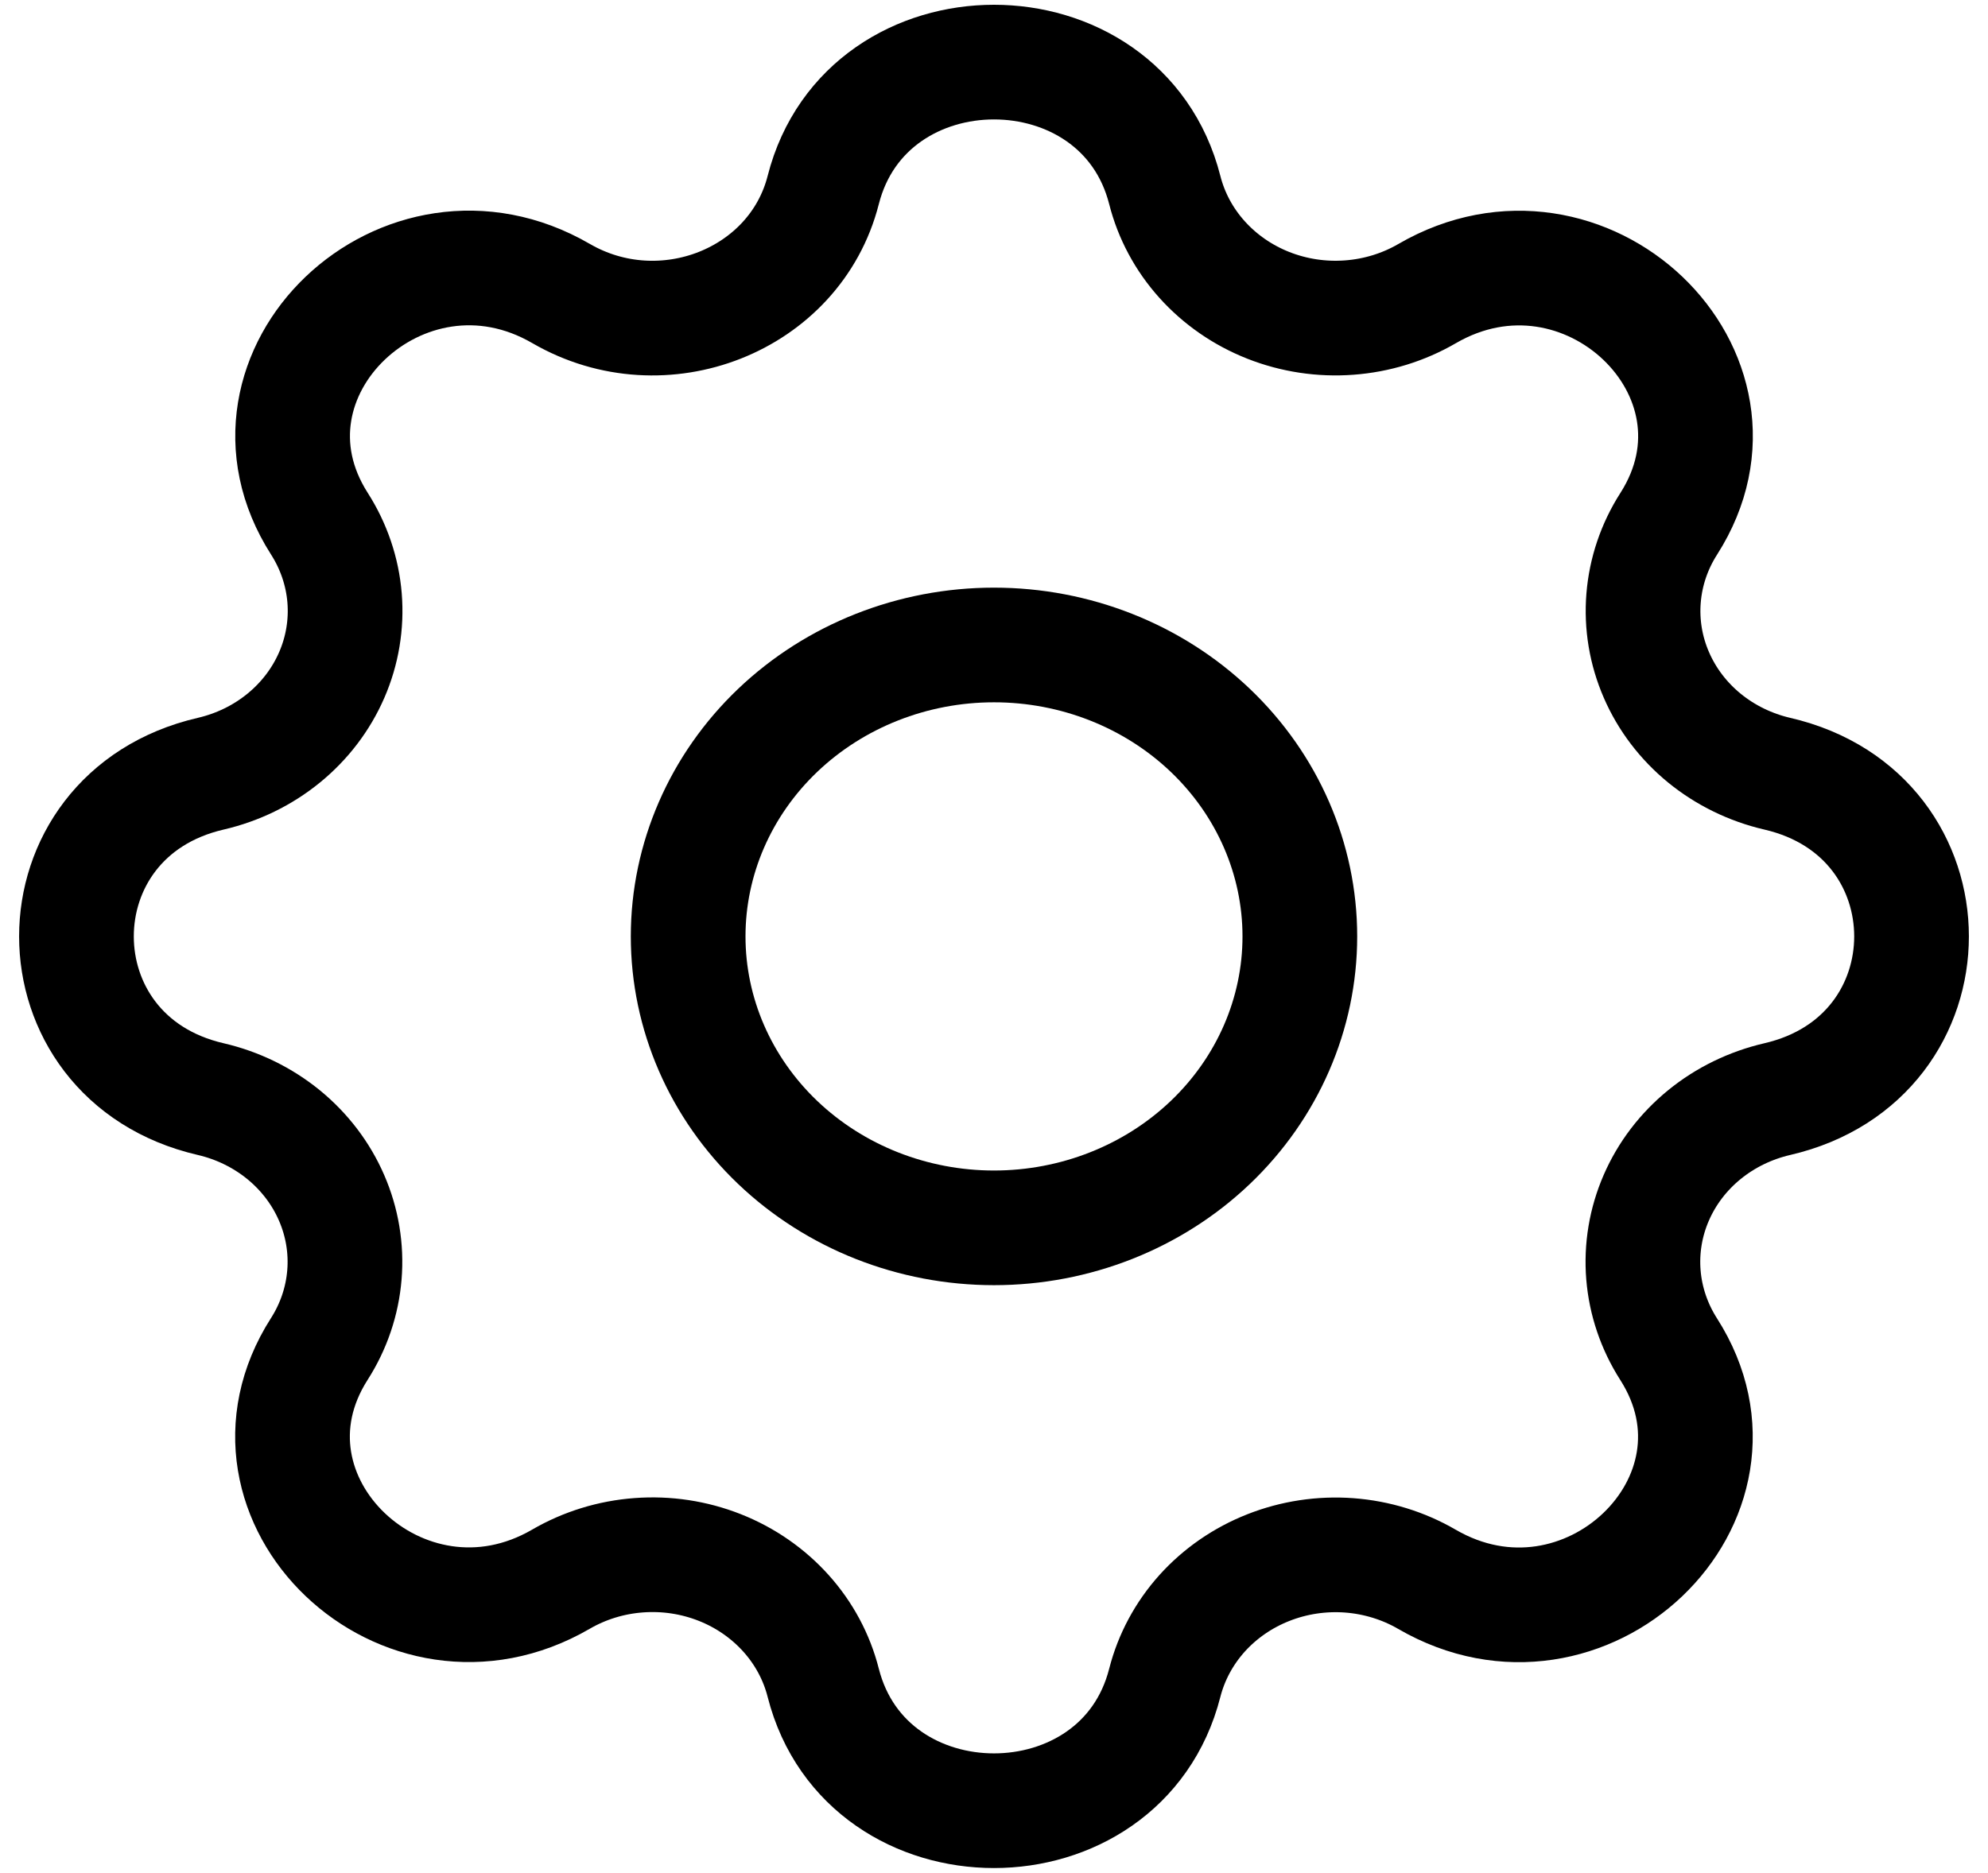
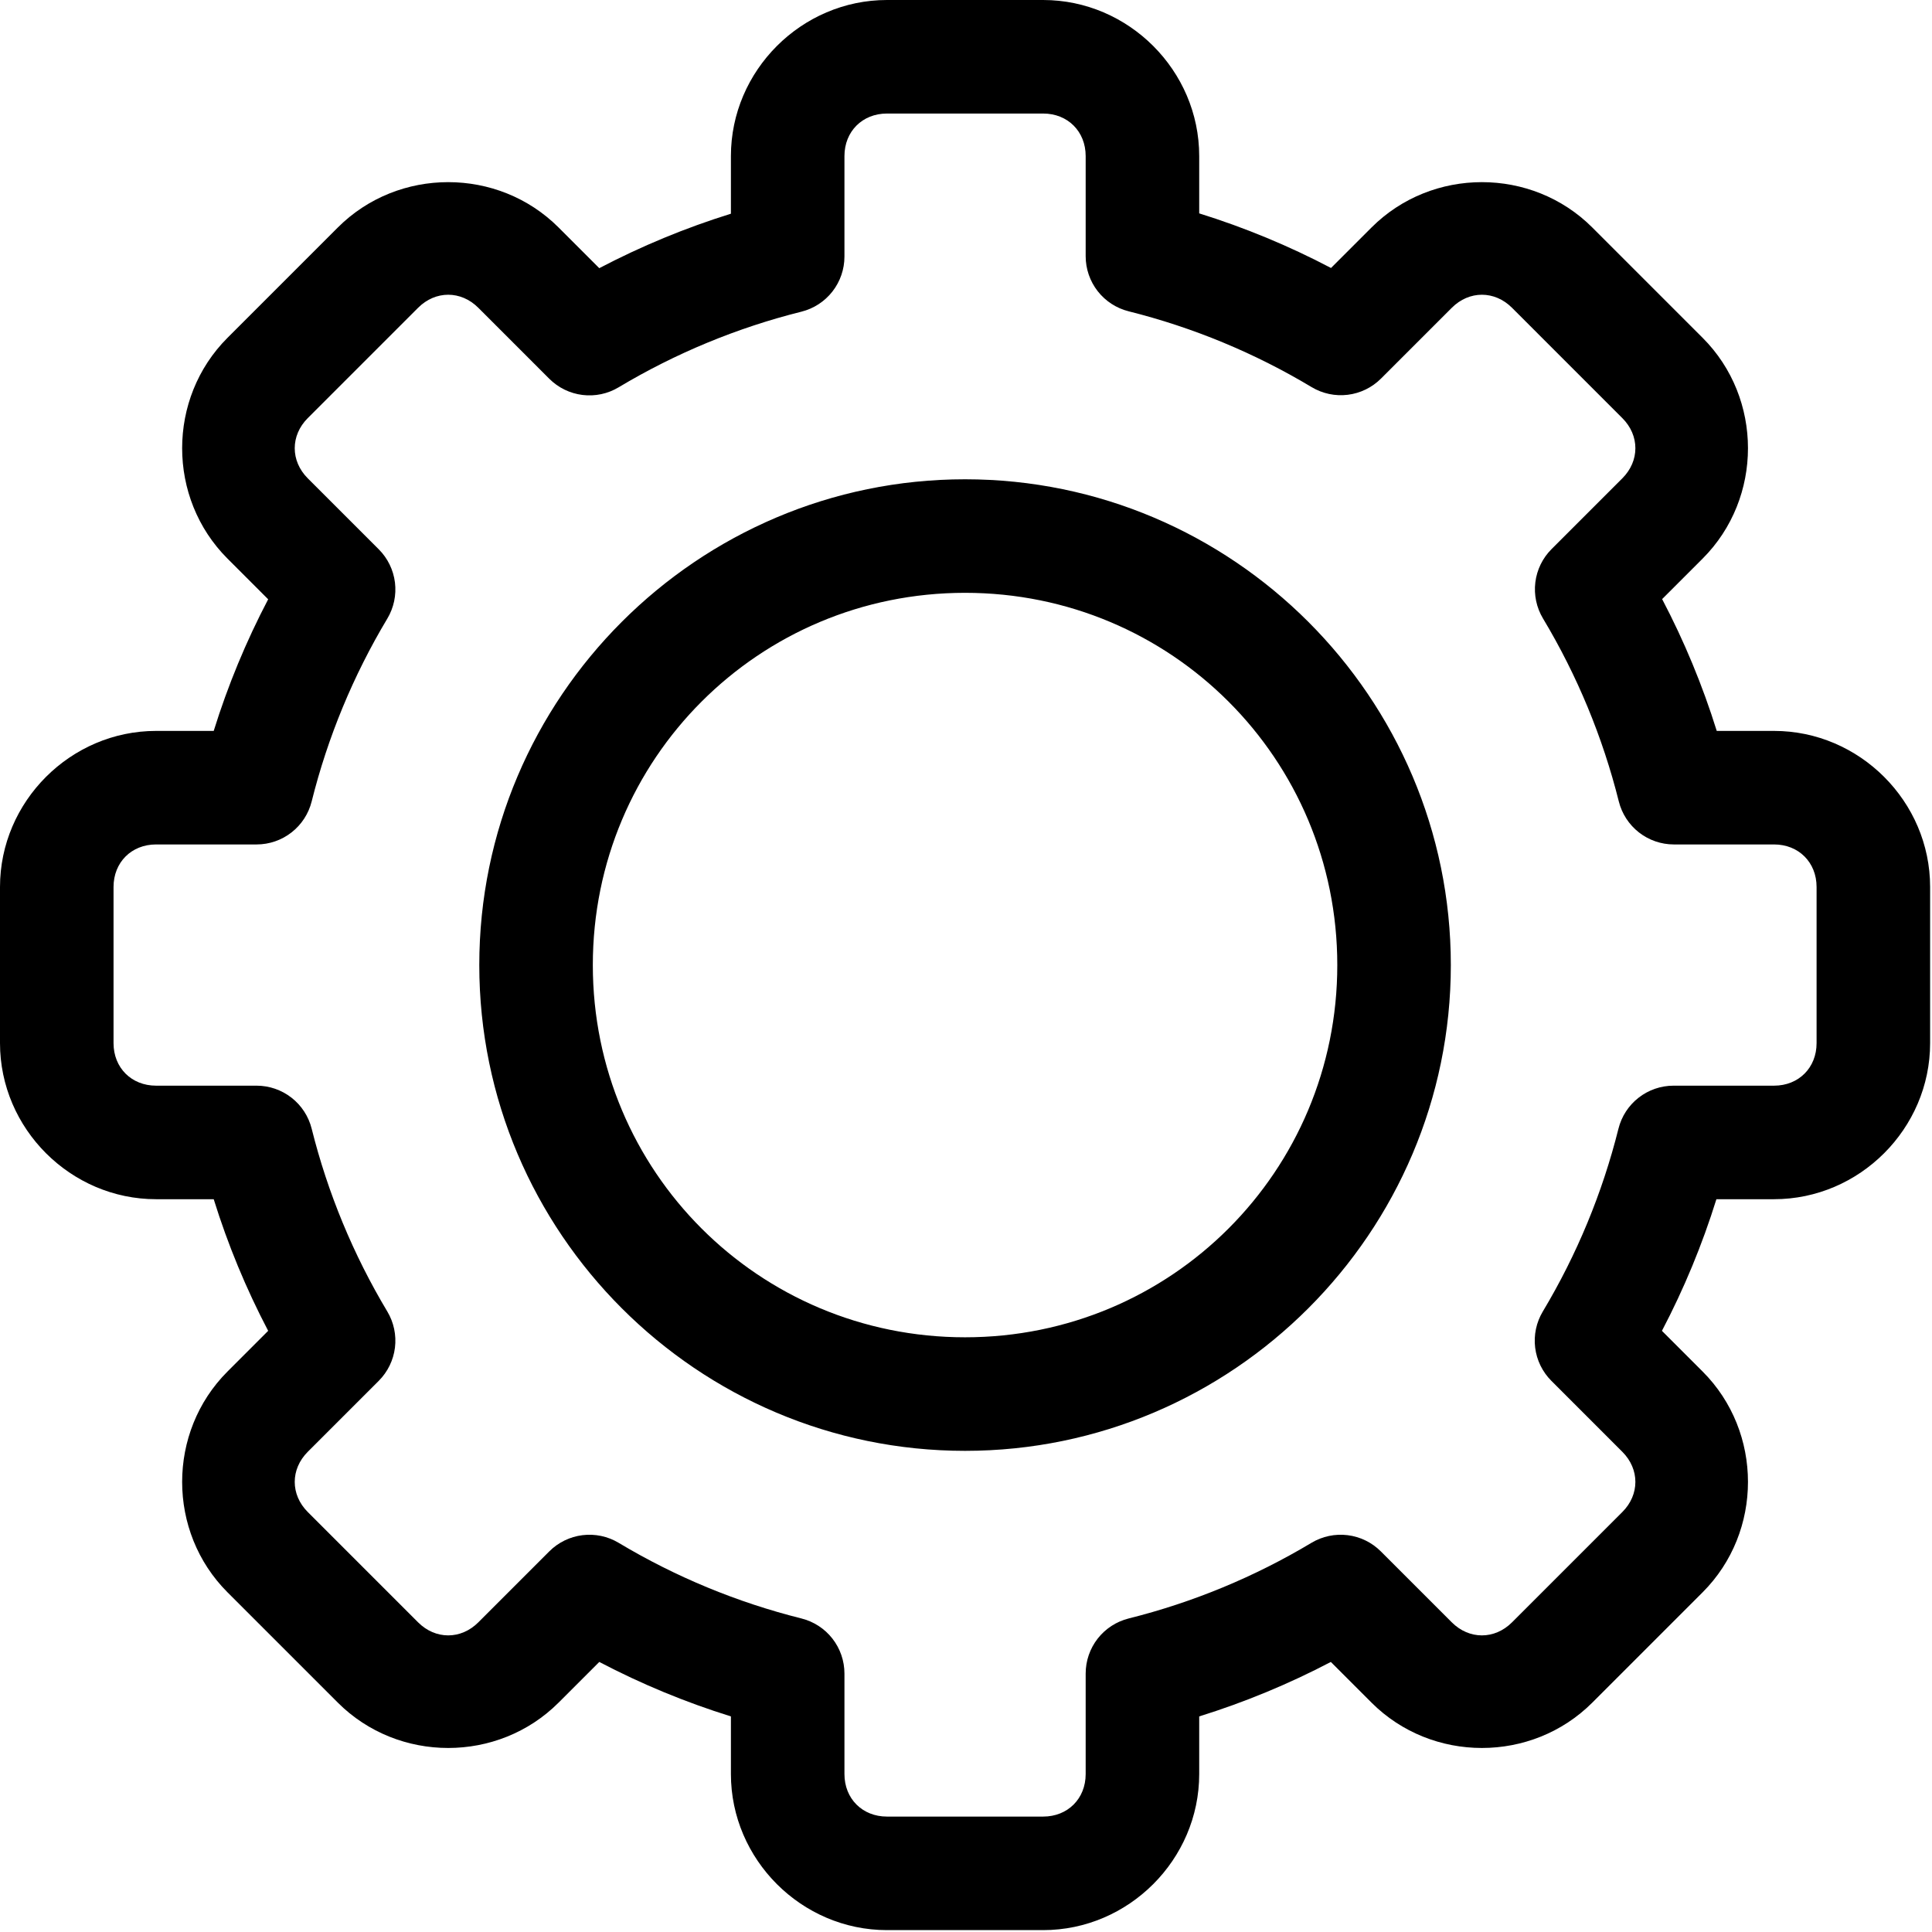
- <svg xmlns="http://www.w3.org/2000/svg" width="52" height="49" viewBox="0 0 52 49" fill="none">
-   <path d="M21.533 4.972C22.669 0.509 29.331 0.509 30.467 4.972C30.637 5.643 30.971 6.266 31.442 6.79C31.913 7.314 32.506 7.725 33.175 7.989C33.844 8.253 34.568 8.363 35.29 8.309C36.012 8.256 36.71 8.041 37.328 7.682C41.443 5.293 46.155 9.781 43.648 13.706C43.272 14.294 43.047 14.959 42.991 15.647C42.935 16.334 43.05 17.024 43.327 17.661C43.603 18.298 44.034 18.864 44.583 19.313C45.133 19.761 45.785 20.08 46.488 20.243C51.171 21.326 51.171 27.674 46.488 28.757C45.785 28.92 45.131 29.238 44.581 29.687C44.031 30.135 43.6 30.701 43.323 31.339C43.046 31.976 42.931 32.667 42.987 33.355C43.043 34.042 43.269 34.708 43.645 35.297C46.152 39.219 41.443 43.71 37.325 41.321C36.708 40.962 36.01 40.748 35.289 40.694C34.567 40.641 33.843 40.751 33.175 41.015C32.507 41.278 31.913 41.689 31.442 42.212C30.972 42.736 30.638 43.358 30.467 44.028C29.331 48.491 22.669 48.491 21.533 44.028C21.363 43.357 21.029 42.734 20.558 42.21C20.087 41.686 19.494 41.275 18.825 41.011C18.156 40.747 17.432 40.637 16.71 40.691C15.988 40.744 15.29 40.959 14.672 41.318C10.557 43.707 5.845 39.219 8.352 35.294C8.728 34.706 8.953 34.041 9.009 33.353C9.065 32.666 8.95 31.976 8.673 31.339C8.397 30.702 7.966 30.136 7.417 29.687C6.867 29.239 6.215 28.92 5.512 28.757C0.829 27.674 0.829 21.326 5.512 20.243C6.215 20.08 6.869 19.762 7.419 19.313C7.969 18.865 8.4 18.299 8.677 17.661C8.954 17.024 9.069 16.333 9.013 15.645C8.957 14.958 8.731 14.292 8.355 13.703C5.848 9.781 10.557 5.29 14.675 7.679C17.341 9.225 20.797 7.857 21.533 4.972Z" stroke="black" stroke-width="3" stroke-linecap="round" stroke-linejoin="round" />
-   <path d="M18 24.5C18 26.522 18.843 28.462 20.343 29.892C21.843 31.322 23.878 32.125 26 32.125C28.122 32.125 30.157 31.322 31.657 29.892C33.157 28.462 34 26.522 34 24.5C34 22.478 33.157 20.538 31.657 19.108C30.157 17.678 28.122 16.875 26 16.875C23.878 16.875 21.843 17.678 20.343 19.108C18.843 20.538 18 22.478 18 24.5Z" stroke="black" stroke-width="3" stroke-linecap="round" stroke-linejoin="round" />
+ <svg xmlns="http://www.w3.org/2000/svg" width="154" height="154" viewBox="0 0 154 154" fill="none">
+   <path fill-rule="evenodd" clip-rule="evenodd" d="M70.701 0C63.888 0 58.261 5.627 58.261 12.44V17.035C54.639 18.162 51.128 19.615 47.768 21.376L44.525 18.133C39.706 13.314 31.747 13.314 26.928 18.133L18.133 26.928C13.314 31.747 13.314 39.707 18.133 44.526L21.376 47.769C19.614 51.128 18.162 54.639 17.035 58.261H12.44C5.627 58.261 0 63.888 0 70.701V83.149C0 89.962 5.627 95.589 12.44 95.589H17.035C18.162 99.211 19.614 102.722 21.376 106.081L18.133 109.325C13.314 114.144 13.314 122.103 18.133 126.922L26.928 135.717C31.747 140.536 39.706 140.536 44.525 135.717L47.768 132.474C51.128 134.235 54.639 135.688 58.261 136.815V141.41C58.261 148.223 63.888 153.85 70.701 153.85H83.149C89.962 153.85 95.589 148.223 95.589 141.41V136.815C99.21 135.688 102.721 134.235 106.081 132.474L109.324 135.717C114.143 140.536 122.103 140.536 126.922 135.717L135.717 126.922C140.536 122.103 140.536 114.144 135.717 109.325L132.473 106.081C134.235 102.722 135.688 99.211 136.815 95.589H141.41C148.223 95.589 153.85 89.962 153.85 83.149V70.701C153.85 63.888 148.223 58.261 141.41 58.261H136.842C135.712 54.633 134.255 51.118 132.489 47.754L135.717 44.526C140.536 39.706 140.536 31.747 135.717 26.928L126.922 18.133C122.103 13.314 114.143 13.314 109.324 18.133L106.096 21.361C102.732 19.595 99.216 18.138 95.589 17.008V12.44C95.589 5.627 89.962 0 83.149 0H70.701ZM70.701 9.05H83.149C85.111 9.05 86.539 10.478 86.539 12.44V20.425C86.539 21.433 86.876 22.413 87.497 23.209C88.118 24.004 88.986 24.569 89.965 24.814C95.098 26.099 100.014 28.136 104.552 30.858C105.417 31.377 106.431 31.592 107.433 31.468C108.434 31.345 109.366 30.89 110.079 30.177L115.724 24.533C117.109 23.147 119.137 23.147 120.522 24.533L129.317 33.328C130.703 34.713 130.703 36.741 129.317 38.127L123.673 43.771C122.96 44.484 122.505 45.416 122.382 46.417C122.259 47.419 122.474 48.433 122.992 49.298C125.714 53.836 127.751 58.752 129.036 63.885C129.281 64.864 129.846 65.732 130.641 66.353C131.437 66.974 132.417 67.311 133.425 67.311H141.41C143.371 67.311 144.8 68.739 144.8 70.701V83.15C144.8 85.111 143.372 86.539 141.41 86.539H133.397C132.388 86.539 131.408 86.877 130.613 87.498C129.817 88.119 129.252 88.988 129.008 89.967C127.725 95.095 125.693 100.006 122.977 104.541C122.459 105.406 122.244 106.42 122.368 107.421C122.492 108.422 122.946 109.353 123.659 110.066L129.317 115.724C130.703 117.11 130.703 119.138 129.317 120.523L120.522 129.318C119.137 130.703 117.109 130.703 115.724 129.318L110.065 123.66C109.352 122.947 108.421 122.492 107.42 122.369C106.419 122.245 105.406 122.459 104.54 122.977C100.006 125.693 95.094 127.726 89.966 129.008C88.987 129.253 88.118 129.818 87.497 130.613C86.876 131.409 86.539 132.389 86.539 133.398V141.41C86.539 143.372 85.111 144.8 83.149 144.8H70.701C68.739 144.8 67.311 143.372 67.311 141.41V133.398C67.311 132.389 66.973 131.409 66.352 130.613C65.731 129.818 64.862 129.253 63.883 129.008C58.755 127.725 53.844 125.693 49.309 122.977C48.444 122.459 47.43 122.245 46.429 122.369C45.429 122.492 44.498 122.947 43.784 123.66L38.126 129.318C36.741 130.703 34.712 130.703 33.327 129.318L24.532 120.523C23.147 119.138 23.147 117.109 24.532 115.724L30.191 110.066C30.904 109.353 31.358 108.422 31.482 107.421C31.605 106.42 31.391 105.406 30.873 104.541C28.157 100.006 26.125 95.095 24.843 89.967C24.598 88.988 24.033 88.119 23.237 87.498C22.442 86.877 21.462 86.539 20.453 86.539H12.44C10.479 86.539 9.05 85.111 9.05 83.15V70.701C9.05 68.74 10.478 67.311 12.44 67.311H20.453C21.462 67.311 22.442 66.974 23.237 66.353C24.033 65.732 24.598 64.863 24.843 63.884C26.125 58.755 28.157 53.845 30.873 49.31C31.391 48.445 31.605 47.431 31.482 46.43C31.358 45.429 30.904 44.498 30.191 43.785L24.532 38.127C23.147 36.741 23.147 34.713 24.532 33.328L33.327 24.533C34.712 23.147 36.741 23.147 38.126 24.533L43.784 30.191C44.498 30.904 45.429 31.359 46.429 31.482C47.43 31.606 48.444 31.392 49.309 30.873C53.844 28.157 58.755 26.125 63.883 24.843C64.862 24.598 65.731 24.033 66.352 23.238C66.973 22.442 67.311 21.462 67.311 20.453V12.44C67.311 10.479 68.739 9.05 70.701 9.05ZM76.925 38.204C55.593 38.204 38.204 55.594 38.204 76.925C38.204 98.257 55.593 115.647 76.925 115.647C98.256 115.647 115.646 98.257 115.646 76.925C115.646 55.594 98.256 38.204 76.925 38.204ZM76.925 47.254C93.365 47.254 106.596 60.485 106.596 76.925C106.596 93.366 93.365 106.596 76.925 106.596C60.484 106.596 47.254 93.366 47.254 76.925C47.254 60.485 60.484 47.254 76.925 47.254Z" fill="black" />
</svg>
